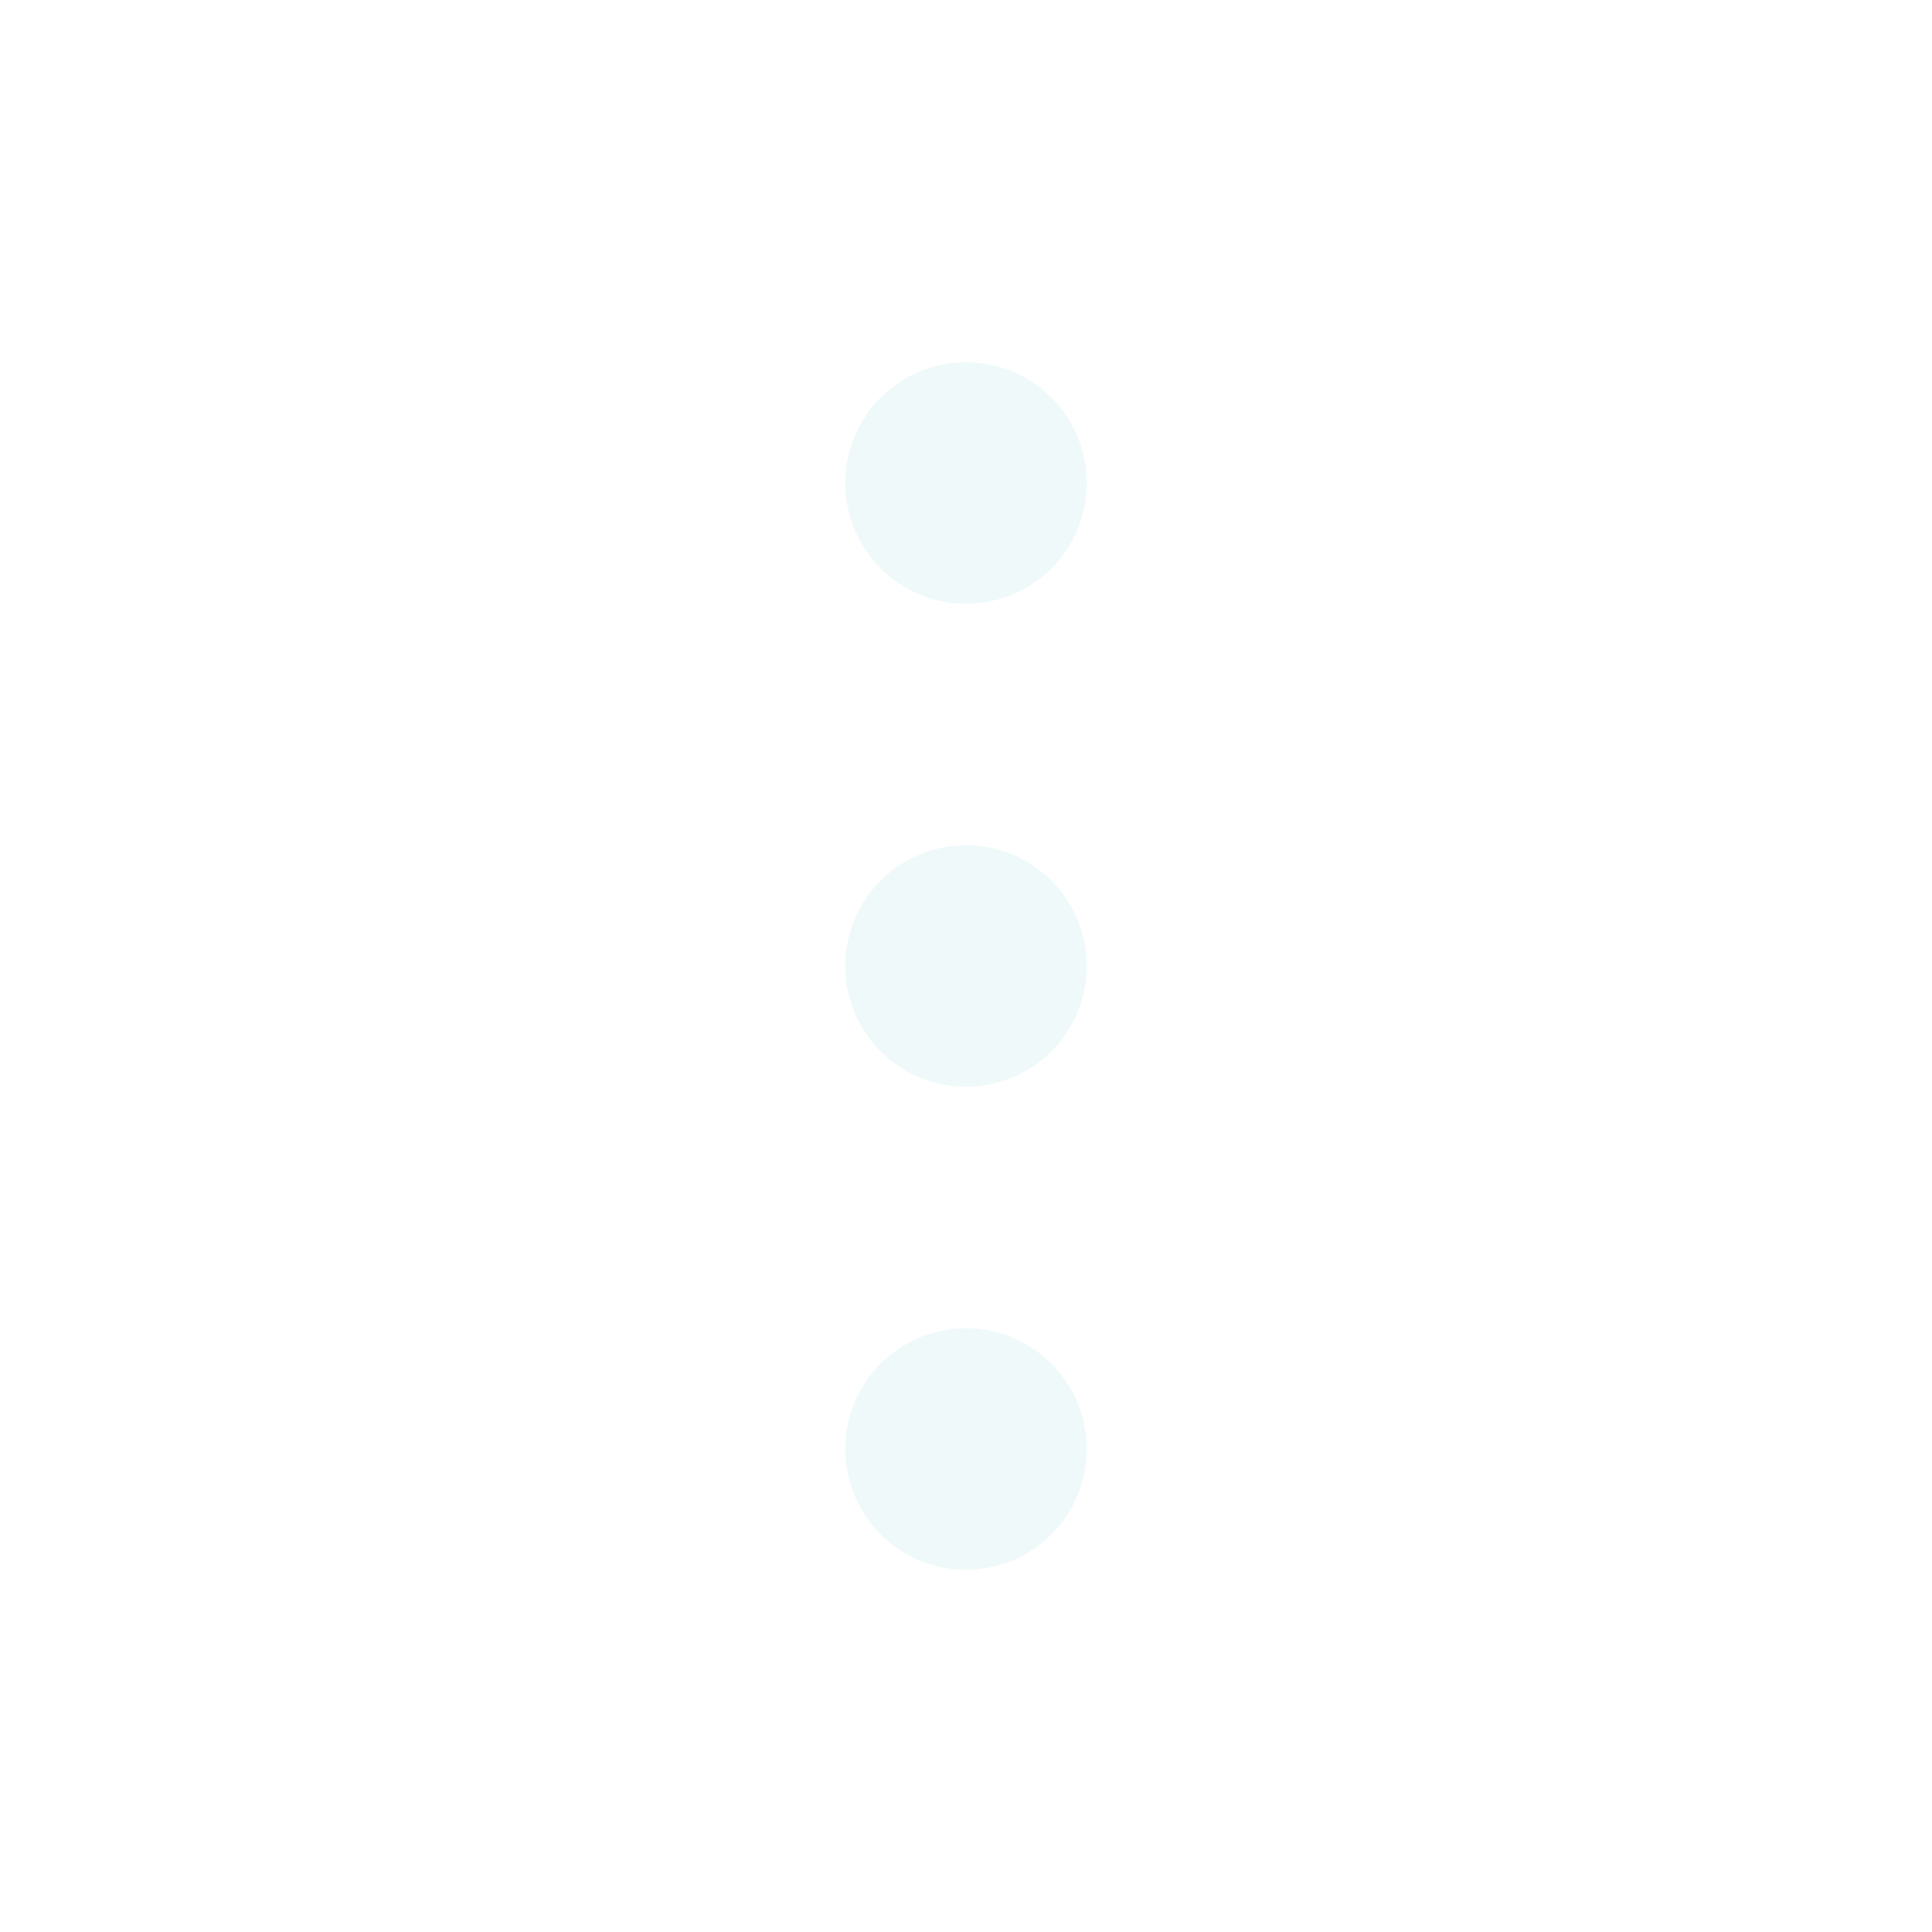
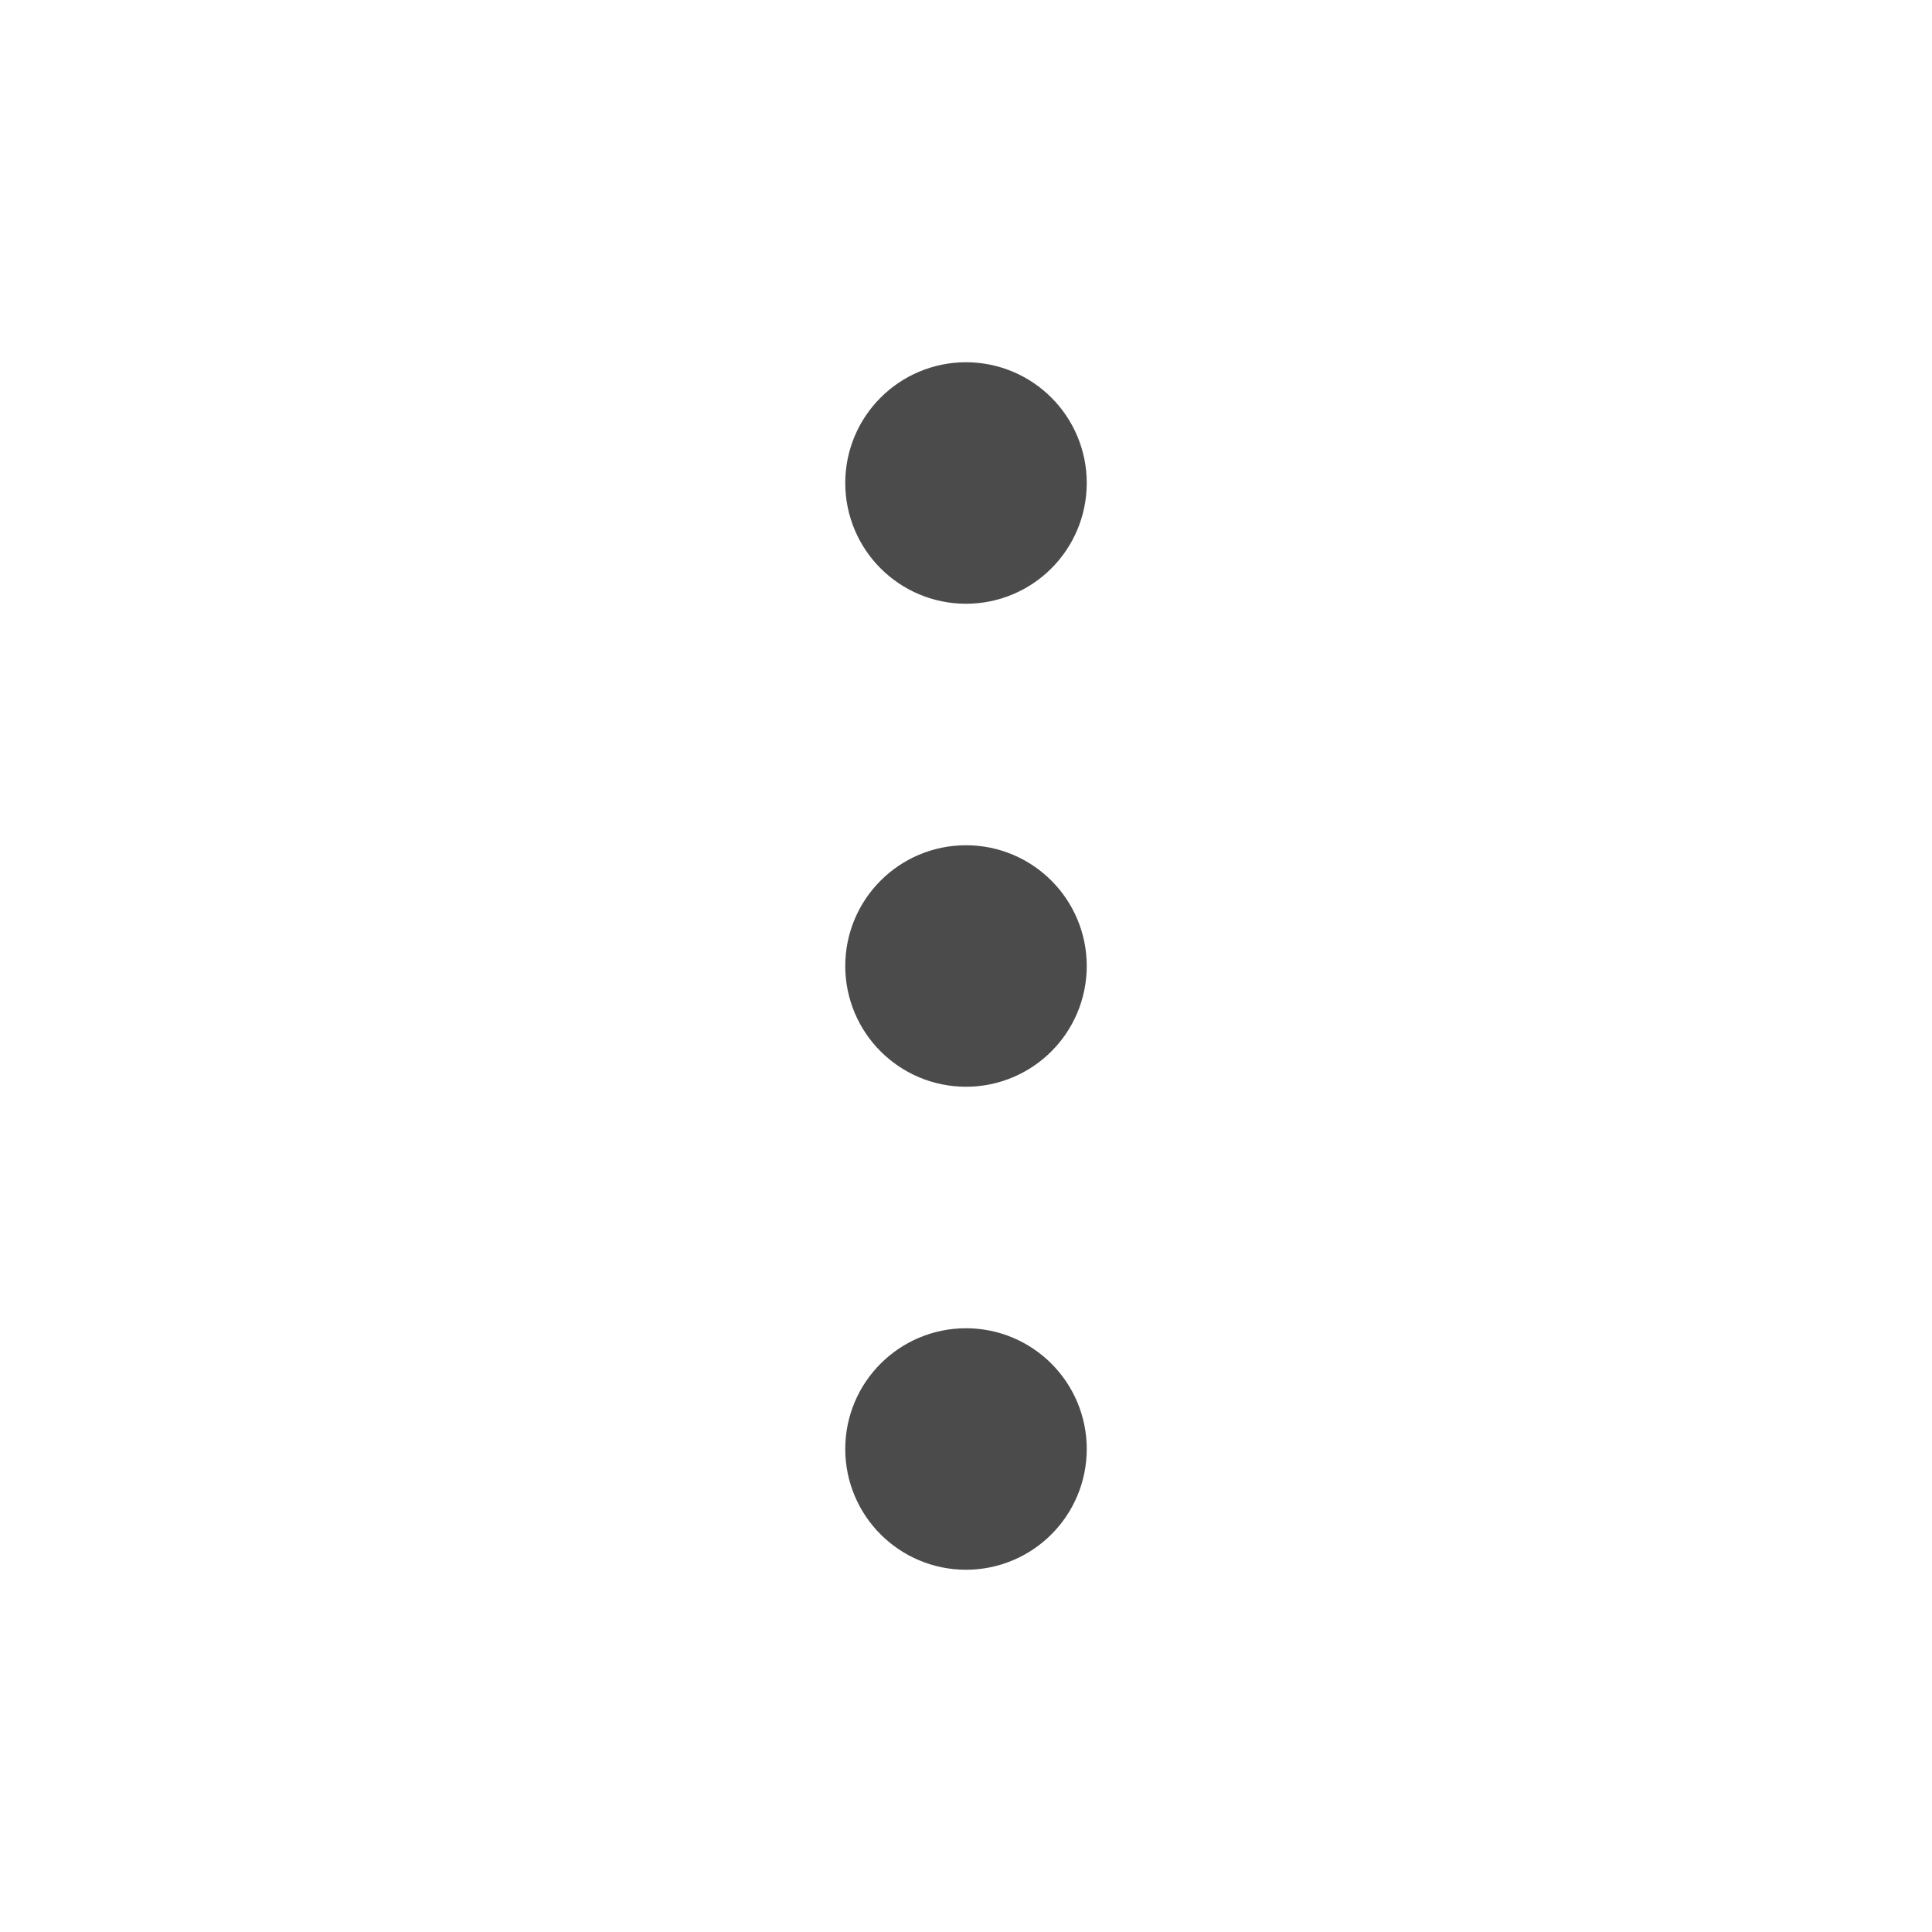
- <svg xmlns="http://www.w3.org/2000/svg" fill="none" viewBox="0 0 24 24" stroke-width="1.5" stroke="currentColor" class="details-task-icon" style="     color: #eff9f9;   ">
+ <svg xmlns="http://www.w3.org/2000/svg" fill="none" viewBox="0 0 24 24" stroke-width="1.5" stroke="currentColor" class="details-task-icon" style="     color: #191919c7;   ">
  <path stroke-linecap="round" stroke-linejoin="round" d="M12 6.75a.75.75 0 110-1.5.75.75 0 010 1.5zM12 12.75a.75.75 0 110-1.5.75.75 0 010 1.5zM12 18.75a.75.75 0 110-1.5.75.75 0 010 1.5z" />
</svg>
